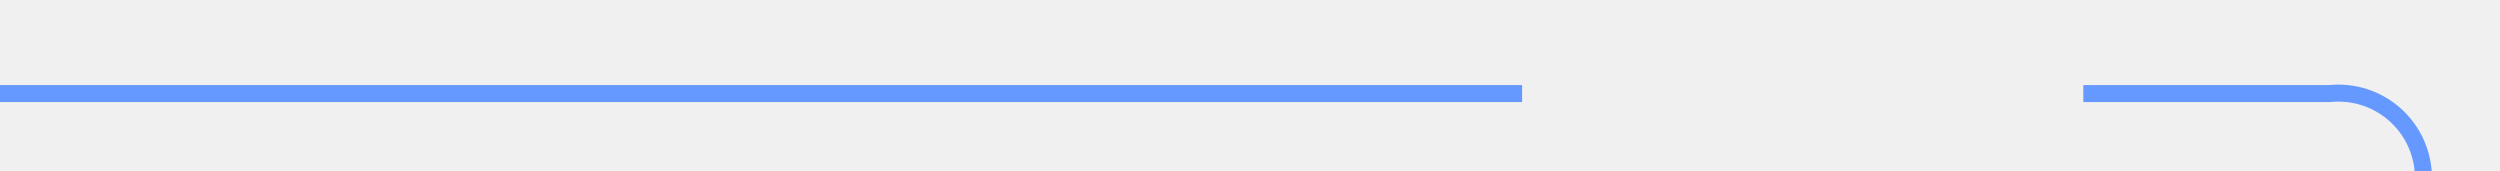
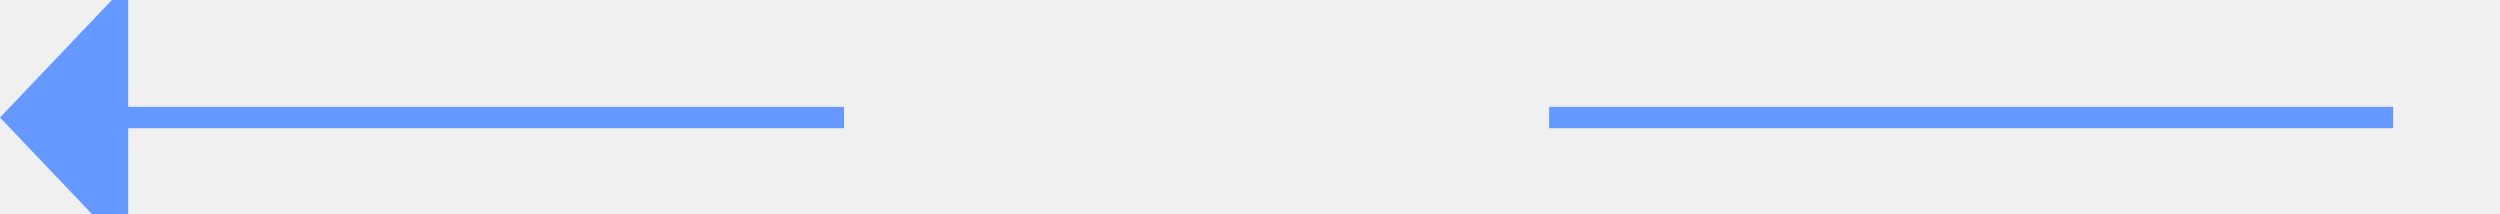
- <svg xmlns="http://www.w3.org/2000/svg" version="1.1" width="147px" height="10px" preserveAspectRatio="xMinYMid meet" viewBox="434 644  147 8">
+ <svg xmlns="http://www.w3.org/2000/svg" version="1.1" width="117px" height="10px" preserveAspectRatio="xMinYMid meet" viewBox="222 535  117 8">
  <defs>
-     <mask fill="white" id="clip174">
-       <path d="M 523.5 635  L 556.5 635  L 556.5 660  L 523.5 660  Z M 434 635  L 585 635  L 585 727  L 434 727  Z " fill-rule="evenodd" />
+     <mask fill="white" id="clip54">
+       <path d="M 261.5 526  L 294.5 526  L 294.5 551  L 261.5 551  Z M 213 526  L 337 526  L 337 551  L 213 551  Z " fill-rule="evenodd" />
    </mask>
  </defs>
-   <path d="M 434 648.5  L 571 648.5  A 5 5 0 0 1 576.5 653.5 L 576.5 713  " stroke-width="1" stroke="#6699ff" fill="none" mask="url(#clip174)" />
-   <path d="M 570.2 712  L 576.5 718  L 582.8 712  L 570.2 712  Z " fill-rule="nonzero" fill="#6699ff" stroke="none" mask="url(#clip174)" />
+   <path d="M 261.5 539.5  L 227 539.5  M 294.5 539.5  L 334 539.5  " stroke-width="1" stroke="#6699ff" fill="none" />
+   <path d="M 228 533.2  L 222 539.5  L 228 545.8  L 228 533.2  Z " fill-rule="nonzero" fill="#6699ff" stroke="none" mask="url(#clip54)" />
</svg>
